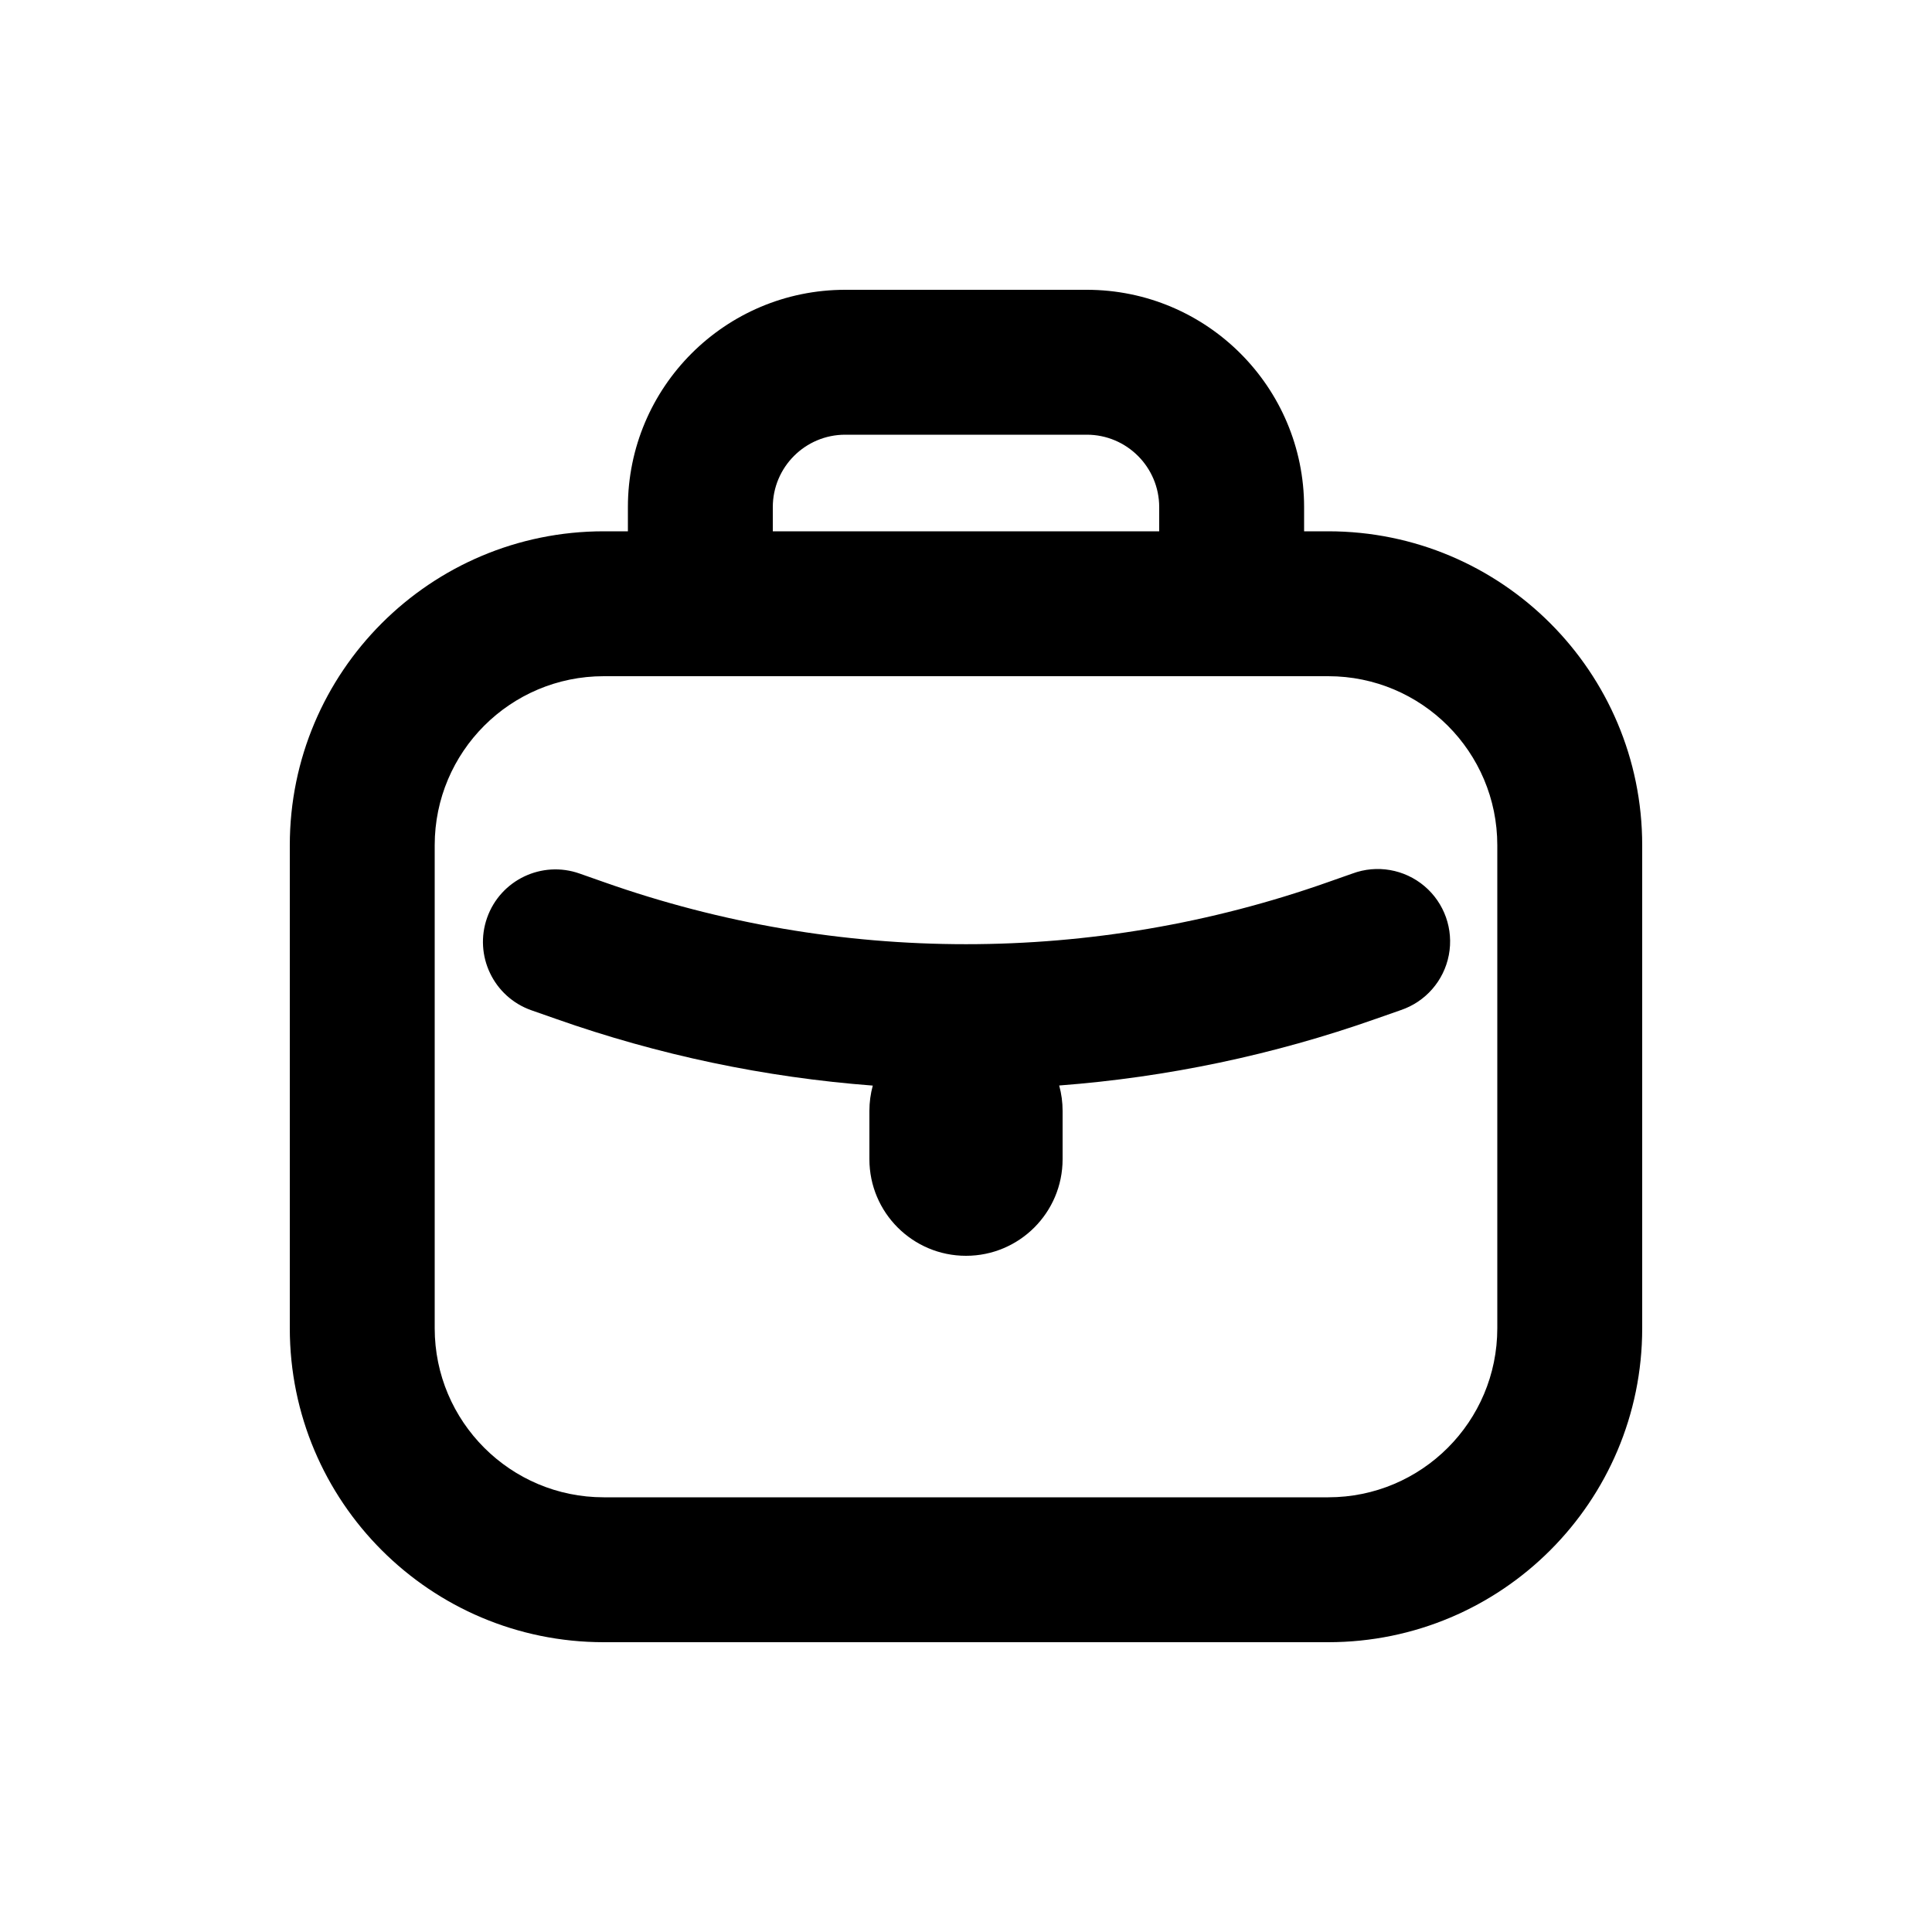
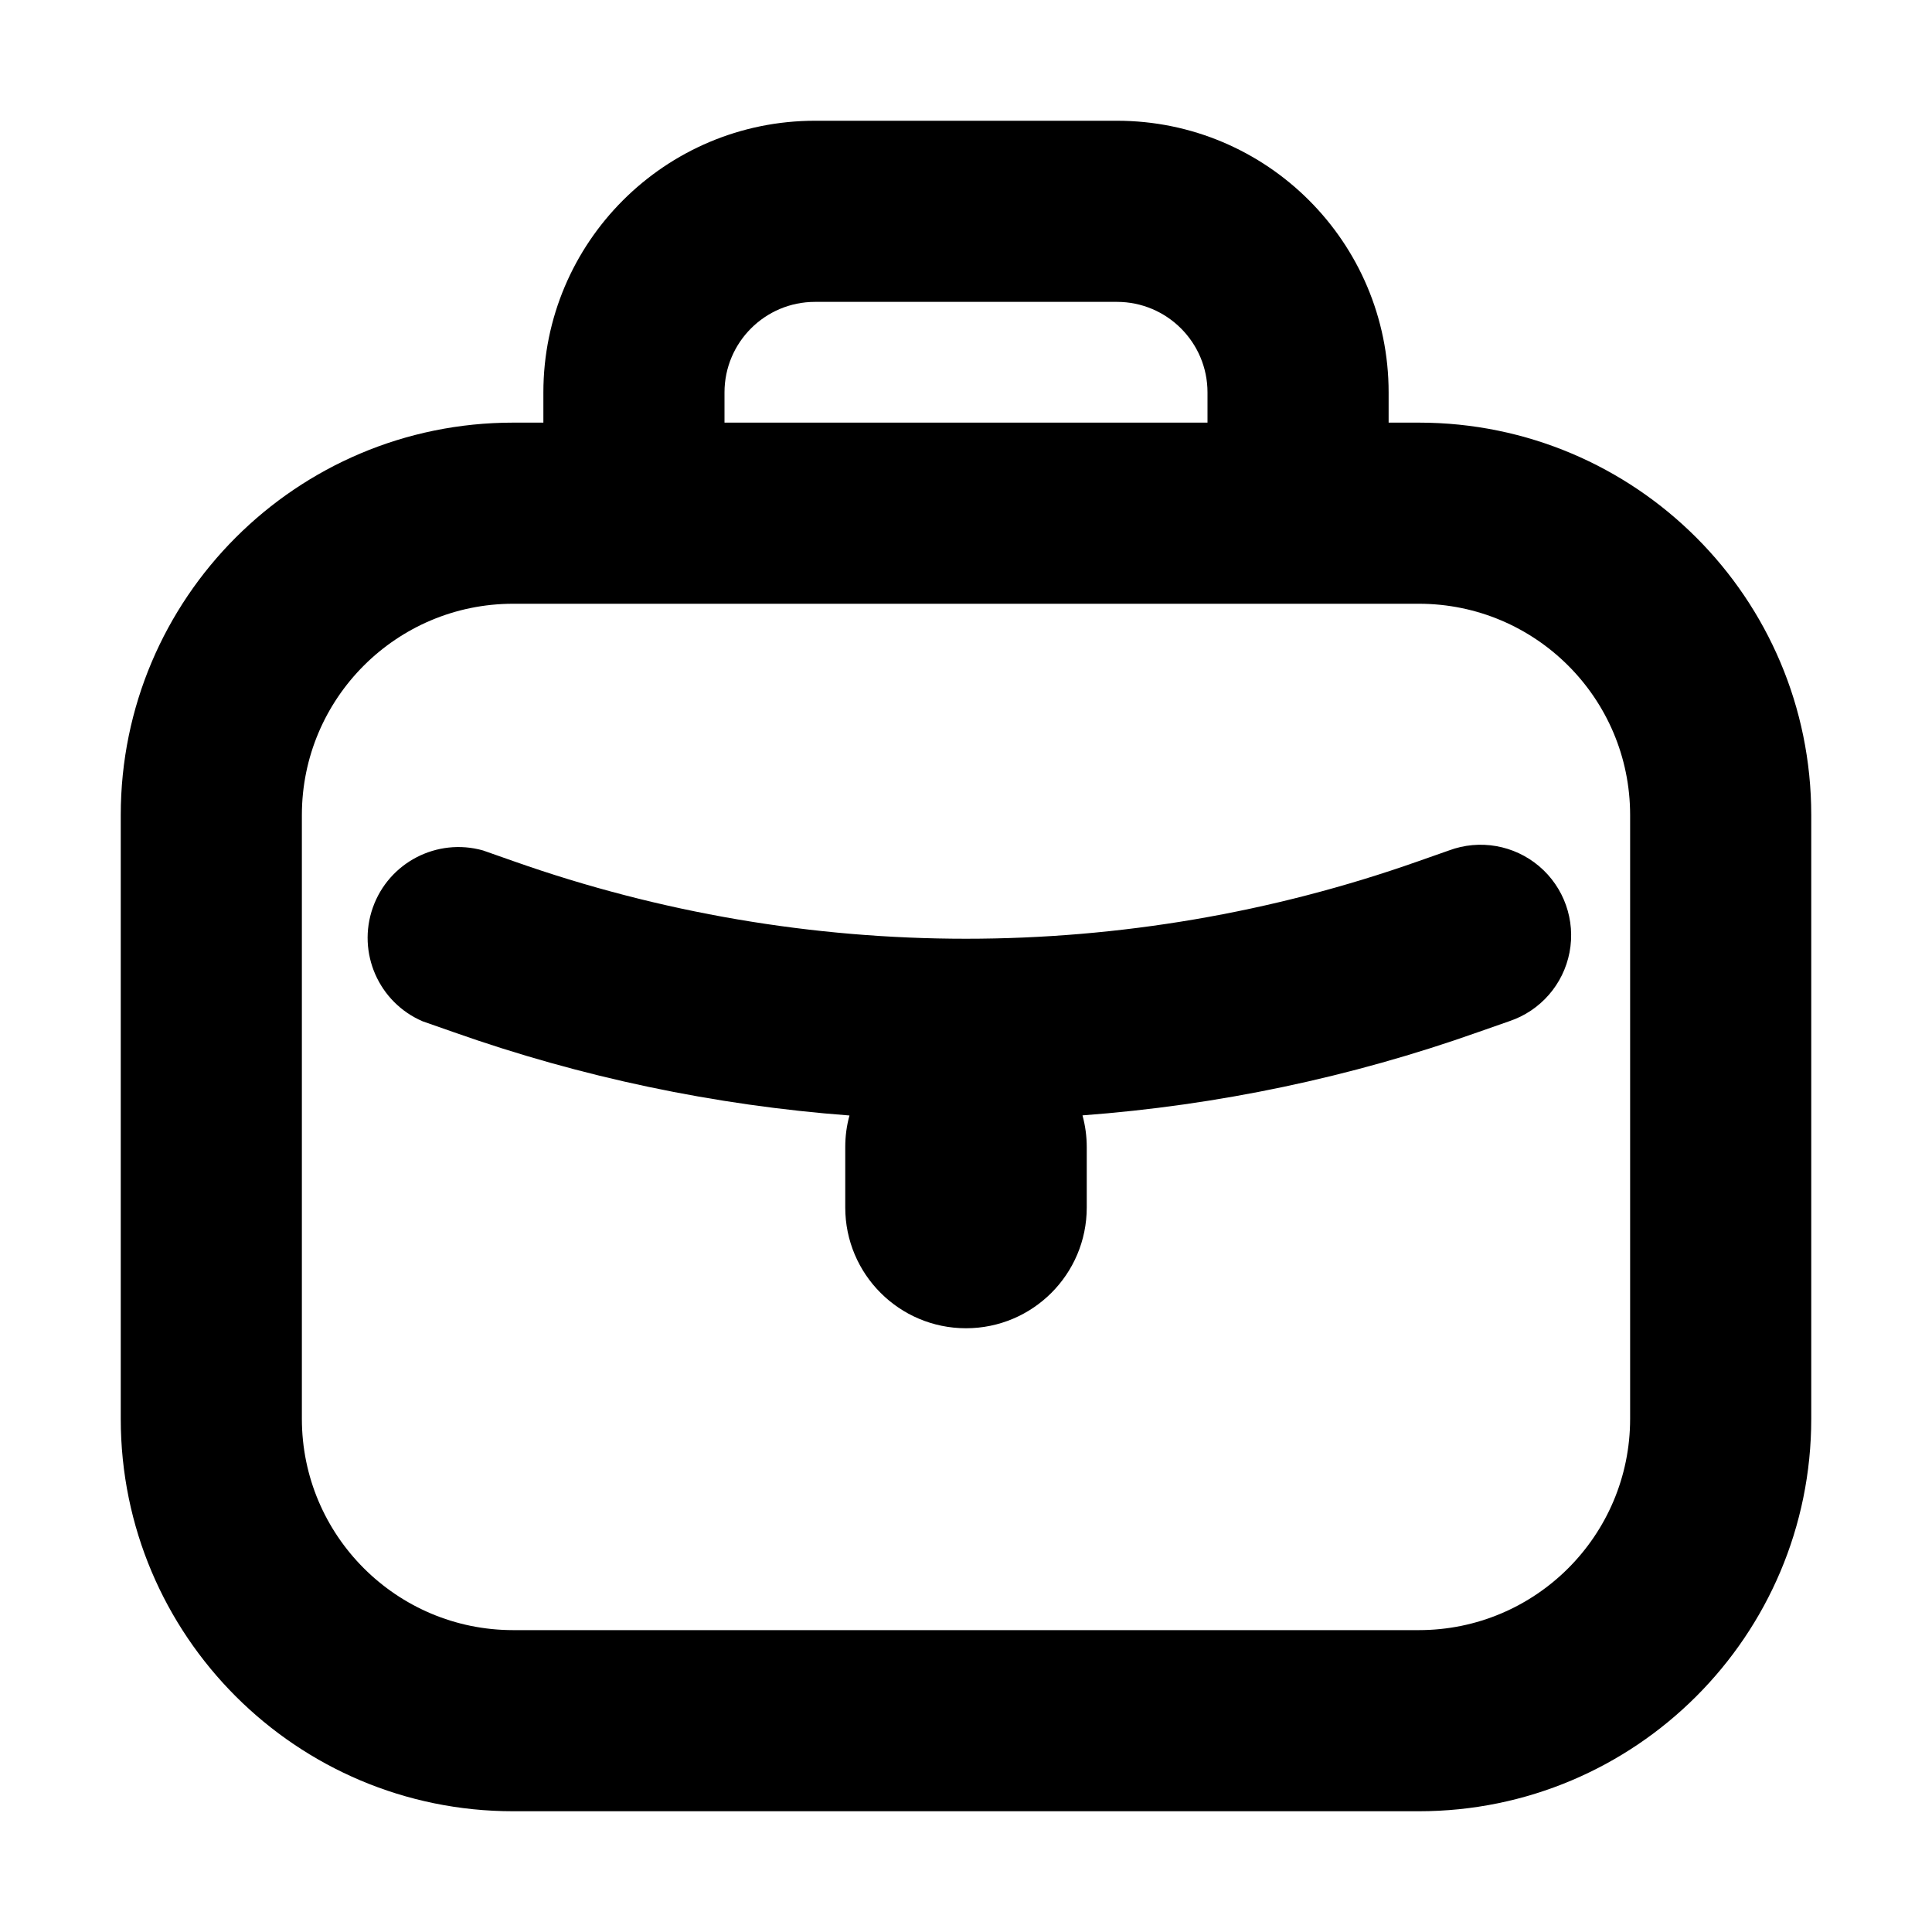
- <svg xmlns="http://www.w3.org/2000/svg" viewBox="0 0 20 20">
-   <path d="M10.965 11.238a.986.986 0 0 1 .035.262v.5a1 1 0 1 1-2 0v-.5c0-.09.012-.178.035-.262a12.75 12.75 0 0 1-3.278-.69l-.257-.09a.75.75 0 1 1 .5-1.415l.256.09a11.25 11.25 0 0 0 7.488 0l.256-.09a.75.75 0 1 1 .5 1.414l-.257.09a12.75 12.75 0 0 1-3.278.69Z" />
-   <path fill-rule="evenodd" d="M6.5 5.5v-.25a2.25 2.25 0 0 1 2.25-2.25h2.5a2.25 2.25 0 0 1 2.25 2.25v.25h.25a3.25 3.25 0 0 1 3.25 3.25v5a3.25 3.25 0 0 1-3.25 3.25h-7.5a3.25 3.25 0 0 1-3.25-3.25v-5a3.25 3.25 0 0 1 3.25-3.25h.25Zm1.5-.25a.75.75 0 0 1 .75-.75h2.5a.75.75 0 0 1 .75.75v.25h-4v-.25Zm-1.75 1.75a1.75 1.75 0 0 0-1.75 1.75v5c0 .966.784 1.75 1.75 1.75h7.5a1.75 1.75 0 0 0 1.75-1.75v-5a1.75 1.75 0 0 0-1.75-1.75h-7.5Z" />
+ <svg xmlns="http://www.w3.org/2000/svg" viewBox="0 0 16 16" fill="#000">
+   <path d="M8.965 9.238a1 1 0 0 1 .035.262v.5a1 1 0 0 1-2 0v-.5q0-.136.035-.262a12.7 12.7 0 0 1-3.278-.69l-.257-.09a.752.752 0 0 1 .5-1.415l.256.09a11.25 11.25 0 0 0 7.488 0l.256-.09a.75.75 0 1 1 .5 1.414l-.257.09a12.6 12.6 0 0 1-3.278.69Z" />
+   <path fill-rule="evenodd" d="M4.5 3.5v-.25a2.25 2.25 0 0 1 2.25-2.25h2.5a2.25 2.25 0 0 1 2.25 2.25v.25h.25a3.25 3.25 0 0 1 3.25 3.25v5a3.25 3.25 0 0 1-3.25 3.25h-7.5a3.25 3.25 0 0 1-3.25-3.25v-5a3.25 3.25 0 0 1 3.25-3.25zm1.5-.25a.75.75 0 0 1 .75-.75h2.5a.75.75 0 0 1 .75.75v.25h-4zm-1.75 1.75a1.75 1.75 0 0 0-1.75 1.750v5c0 .966.784 1.75 1.75 1.75h7.5a1.75 1.75 0 0 0 1.75-1.75v-5a1.75 1.75 0 0 0-1.75-1.75z" />
</svg>
